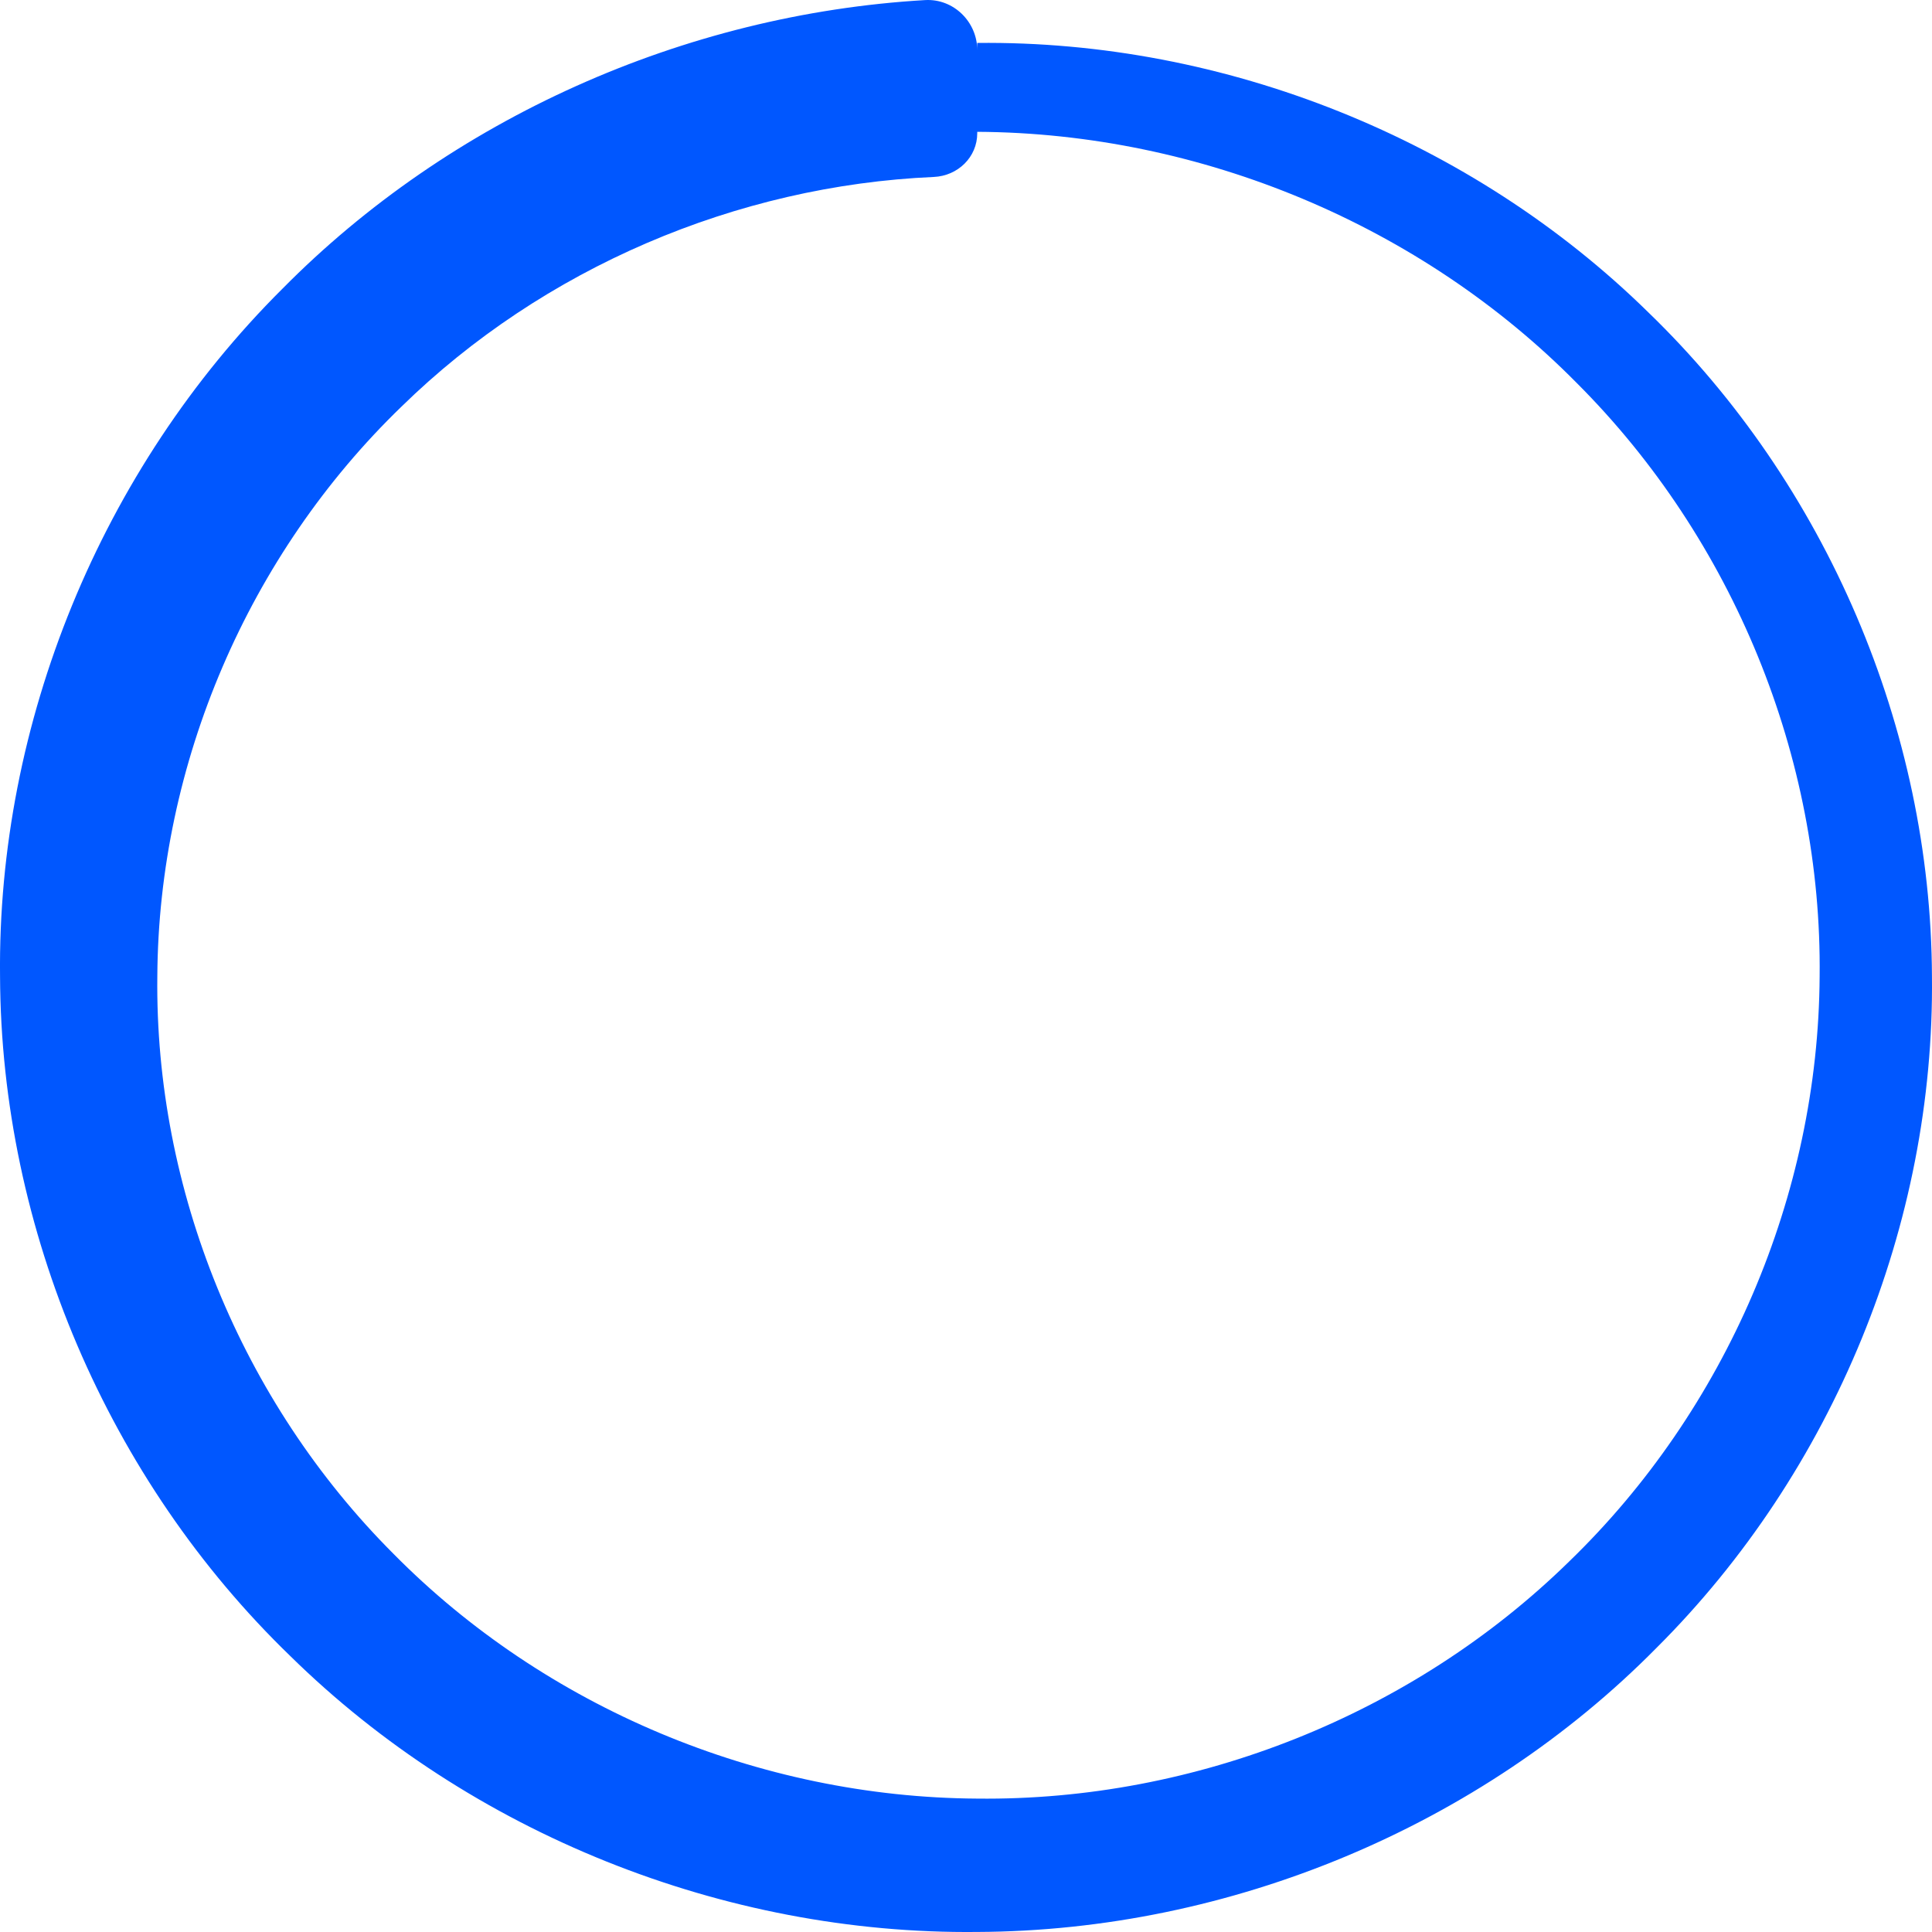
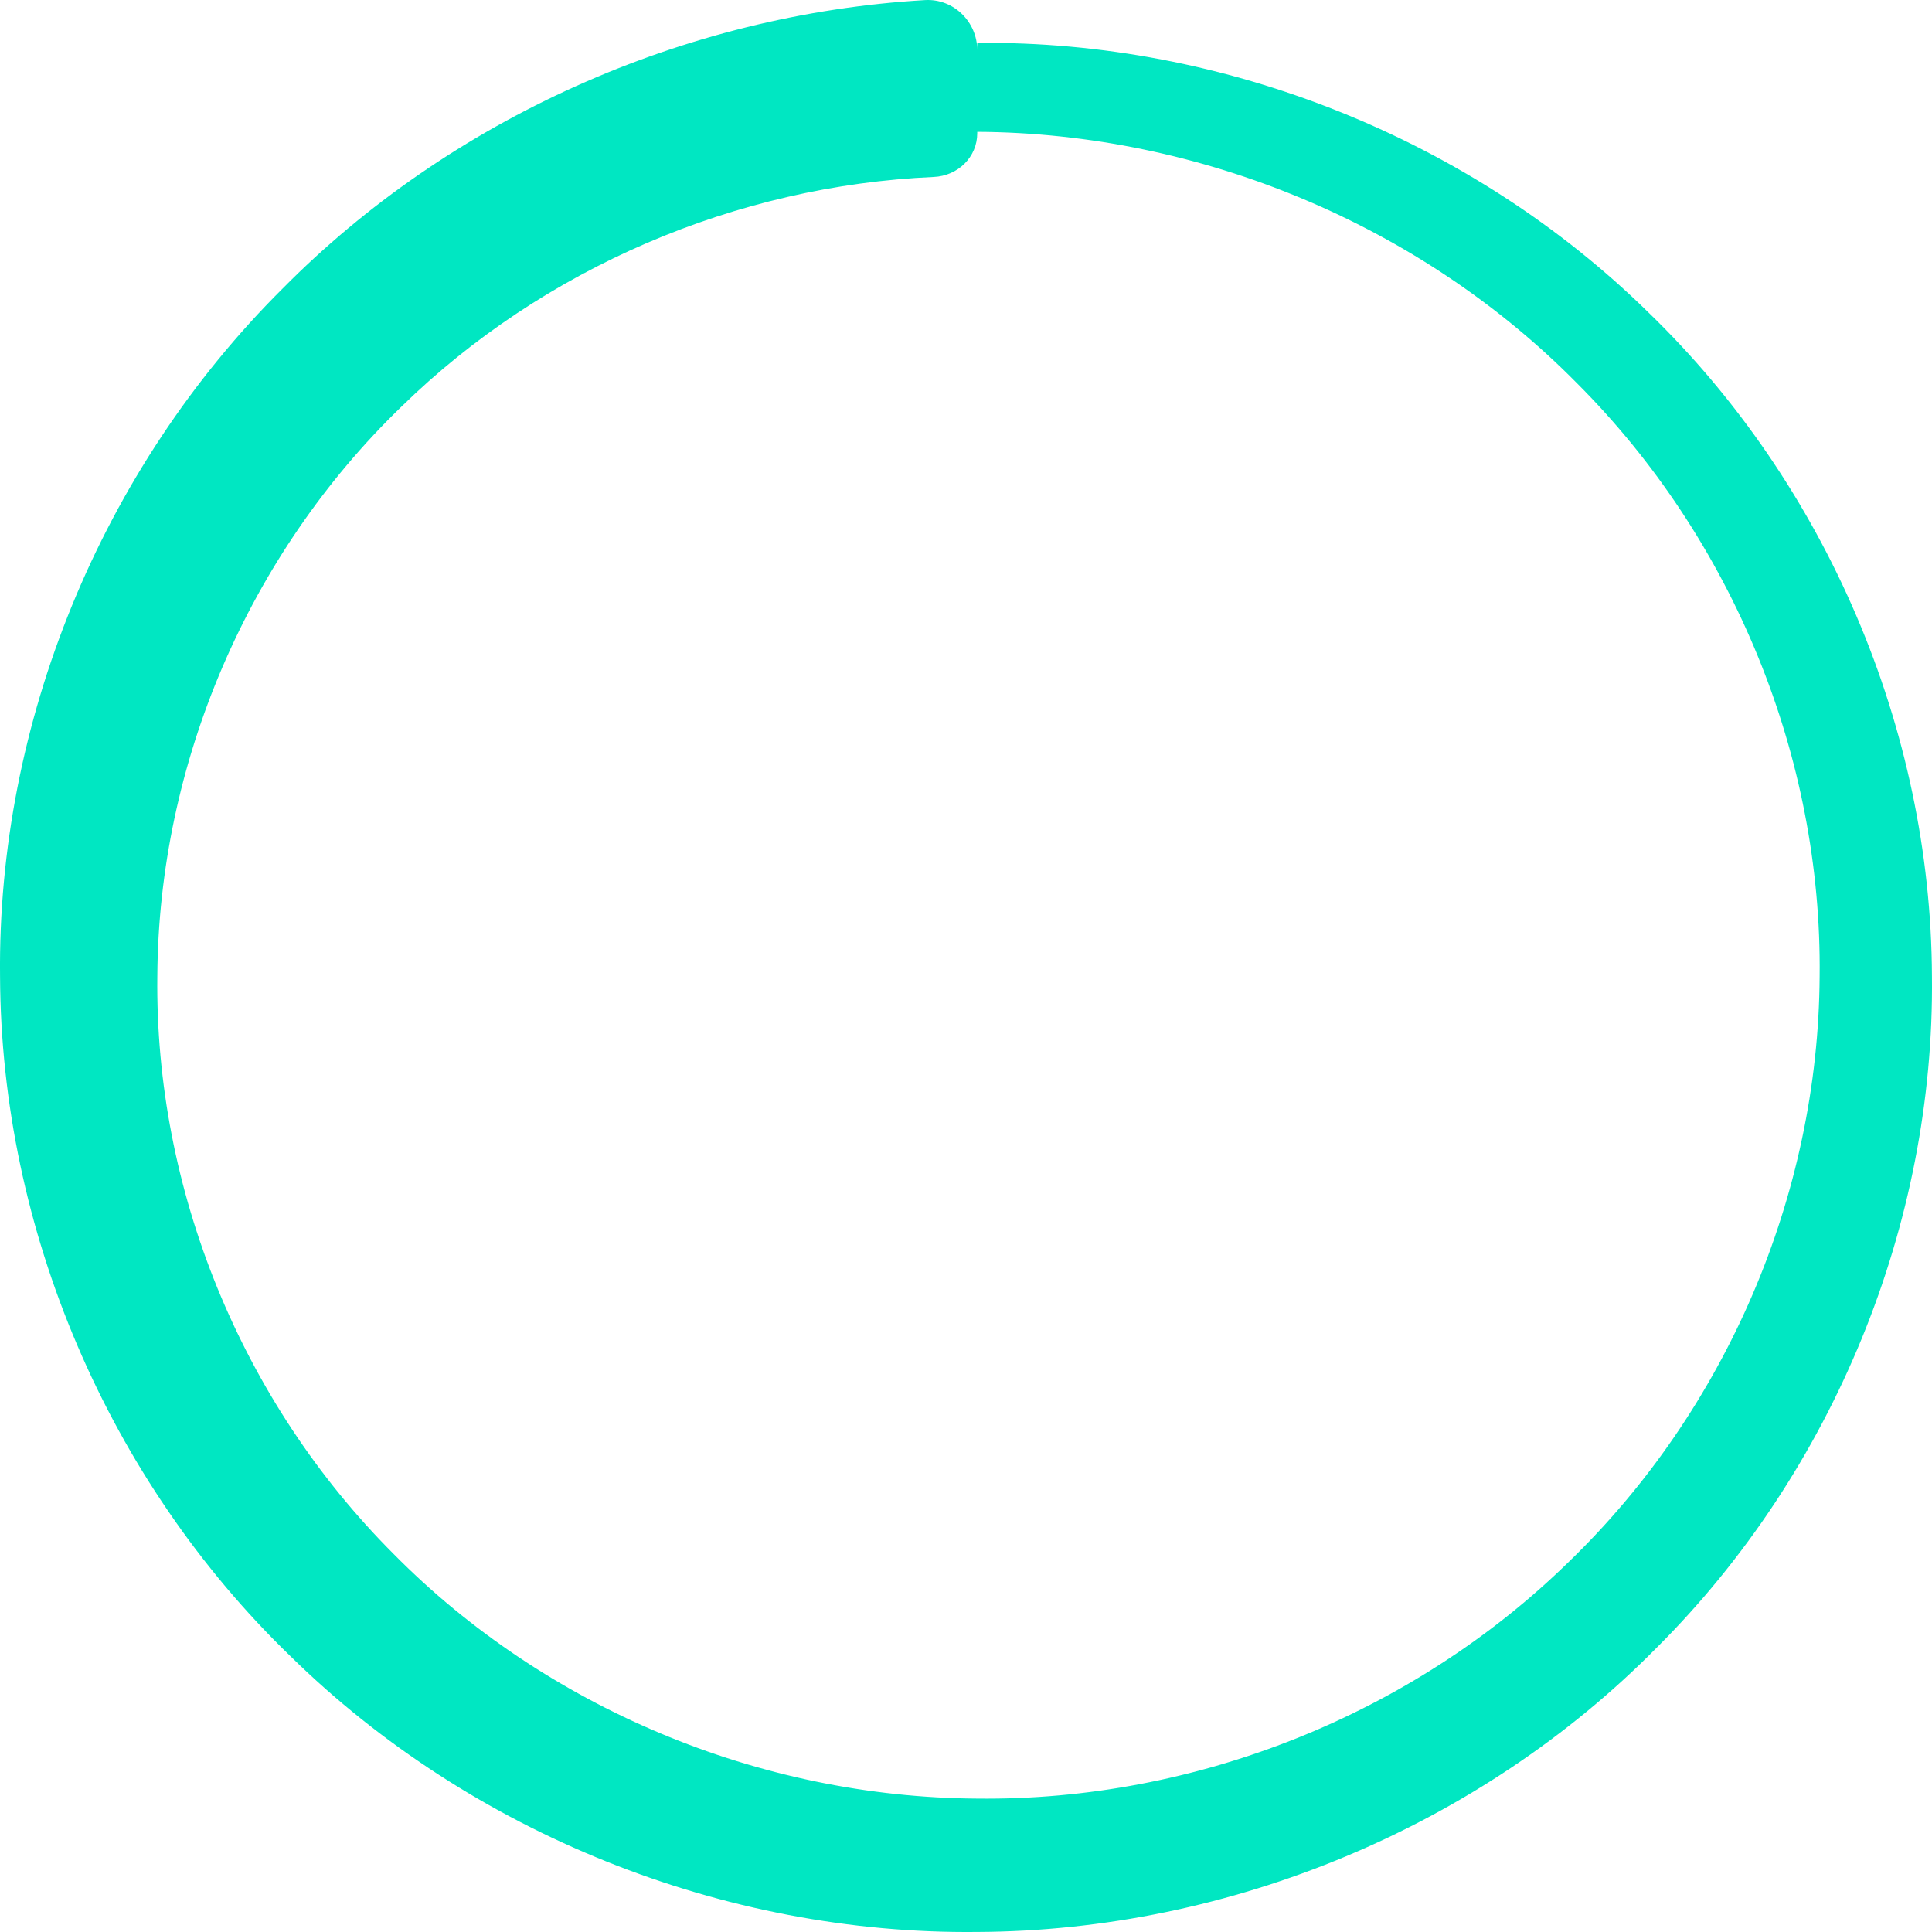
<svg xmlns="http://www.w3.org/2000/svg" width="44" height="44">
-   <path d="M22.256 3.035c0 .543-.441.971-.99.995-4.497.197-8.896 2.075-12.123 5.231-3.485 3.367-5.532 8.123-5.56 12.974-.058 4.849 1.907 9.68 5.378 13.152 3.449 3.494 8.325 5.547 13.295 5.575 4.967.057 9.919-1.914 13.475-5.395 3.578-3.457 5.682-8.35 5.71-13.332.058-4.98-1.963-9.945-5.529-13.51-3.54-3.588-8.555-5.696-13.656-5.723V.978c5.63-.063 11.263 2.187 15.284 6.136 4.051 3.916 6.436 9.483 6.459 15.121.063 5.636-2.239 11.276-6.279 15.3-4.004 4.055-9.7 6.441-15.464 6.464-5.764.063-11.533-2.243-15.646-6.285C2.464 33.706.023 28.004.001 22.235-.063 16.468 2.296 10.692 6.43 6.578 10.252 2.708 15.581.322 21.067.002c.65-.038 1.189.496 1.189 1.14v1.893z" fill="#0057FF" fill-rule="evenodd" />
+   <path d="M22.256 3.035c0 .543-.441.971-.99.995-4.497.197-8.896 2.075-12.123 5.231-3.485 3.367-5.532 8.123-5.56 12.974-.058 4.849 1.907 9.68 5.378 13.152 3.449 3.494 8.325 5.547 13.295 5.575 4.967.057 9.919-1.914 13.475-5.395 3.578-3.457 5.682-8.35 5.71-13.332.058-4.98-1.963-9.945-5.529-13.51-3.54-3.588-8.555-5.696-13.656-5.723V.978c5.63-.063 11.263 2.187 15.284 6.136 4.051 3.916 6.436 9.483 6.459 15.121.063 5.636-2.239 11.276-6.279 15.3-4.004 4.055-9.7 6.441-15.464 6.464-5.764.063-11.533-2.243-15.646-6.285C2.464 33.706.023 28.004.001 22.235-.063 16.468 2.296 10.692 6.43 6.578 10.252 2.708 15.581.322 21.067.002c.65-.038 1.189.496 1.189 1.14v1.893z" fill="#00E7C2" fill-rule="evenodd" />
</svg>
